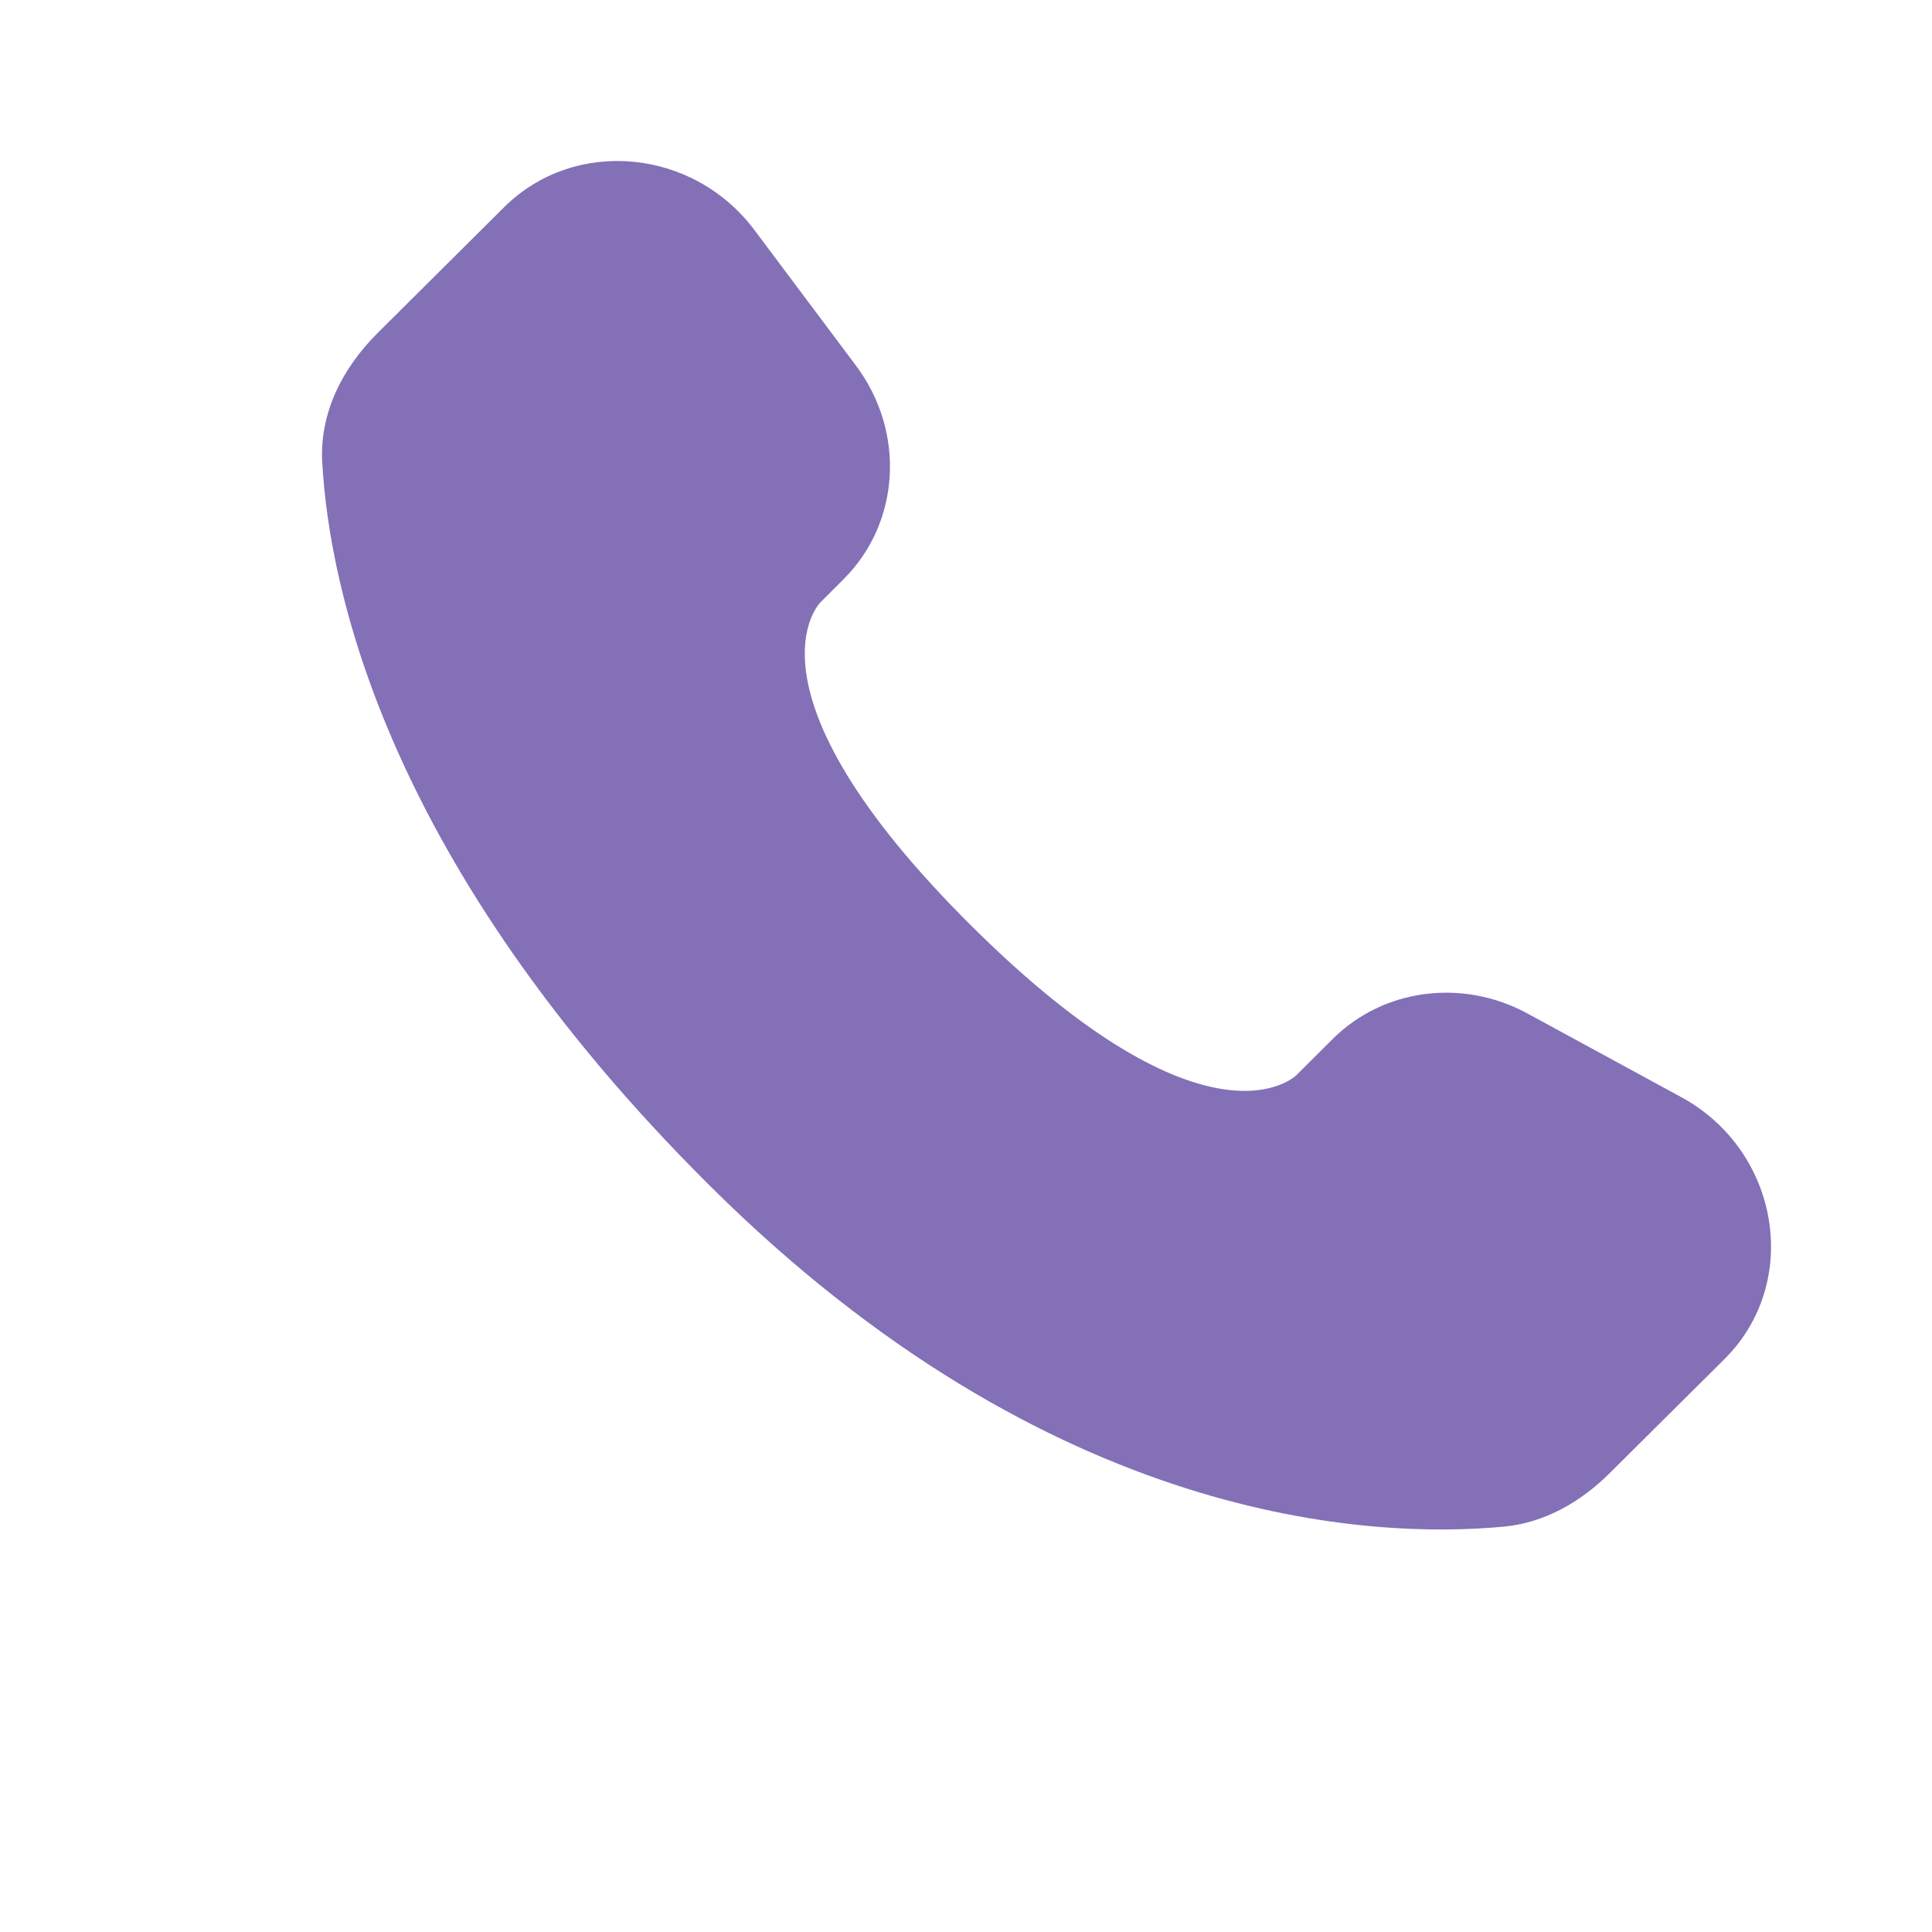
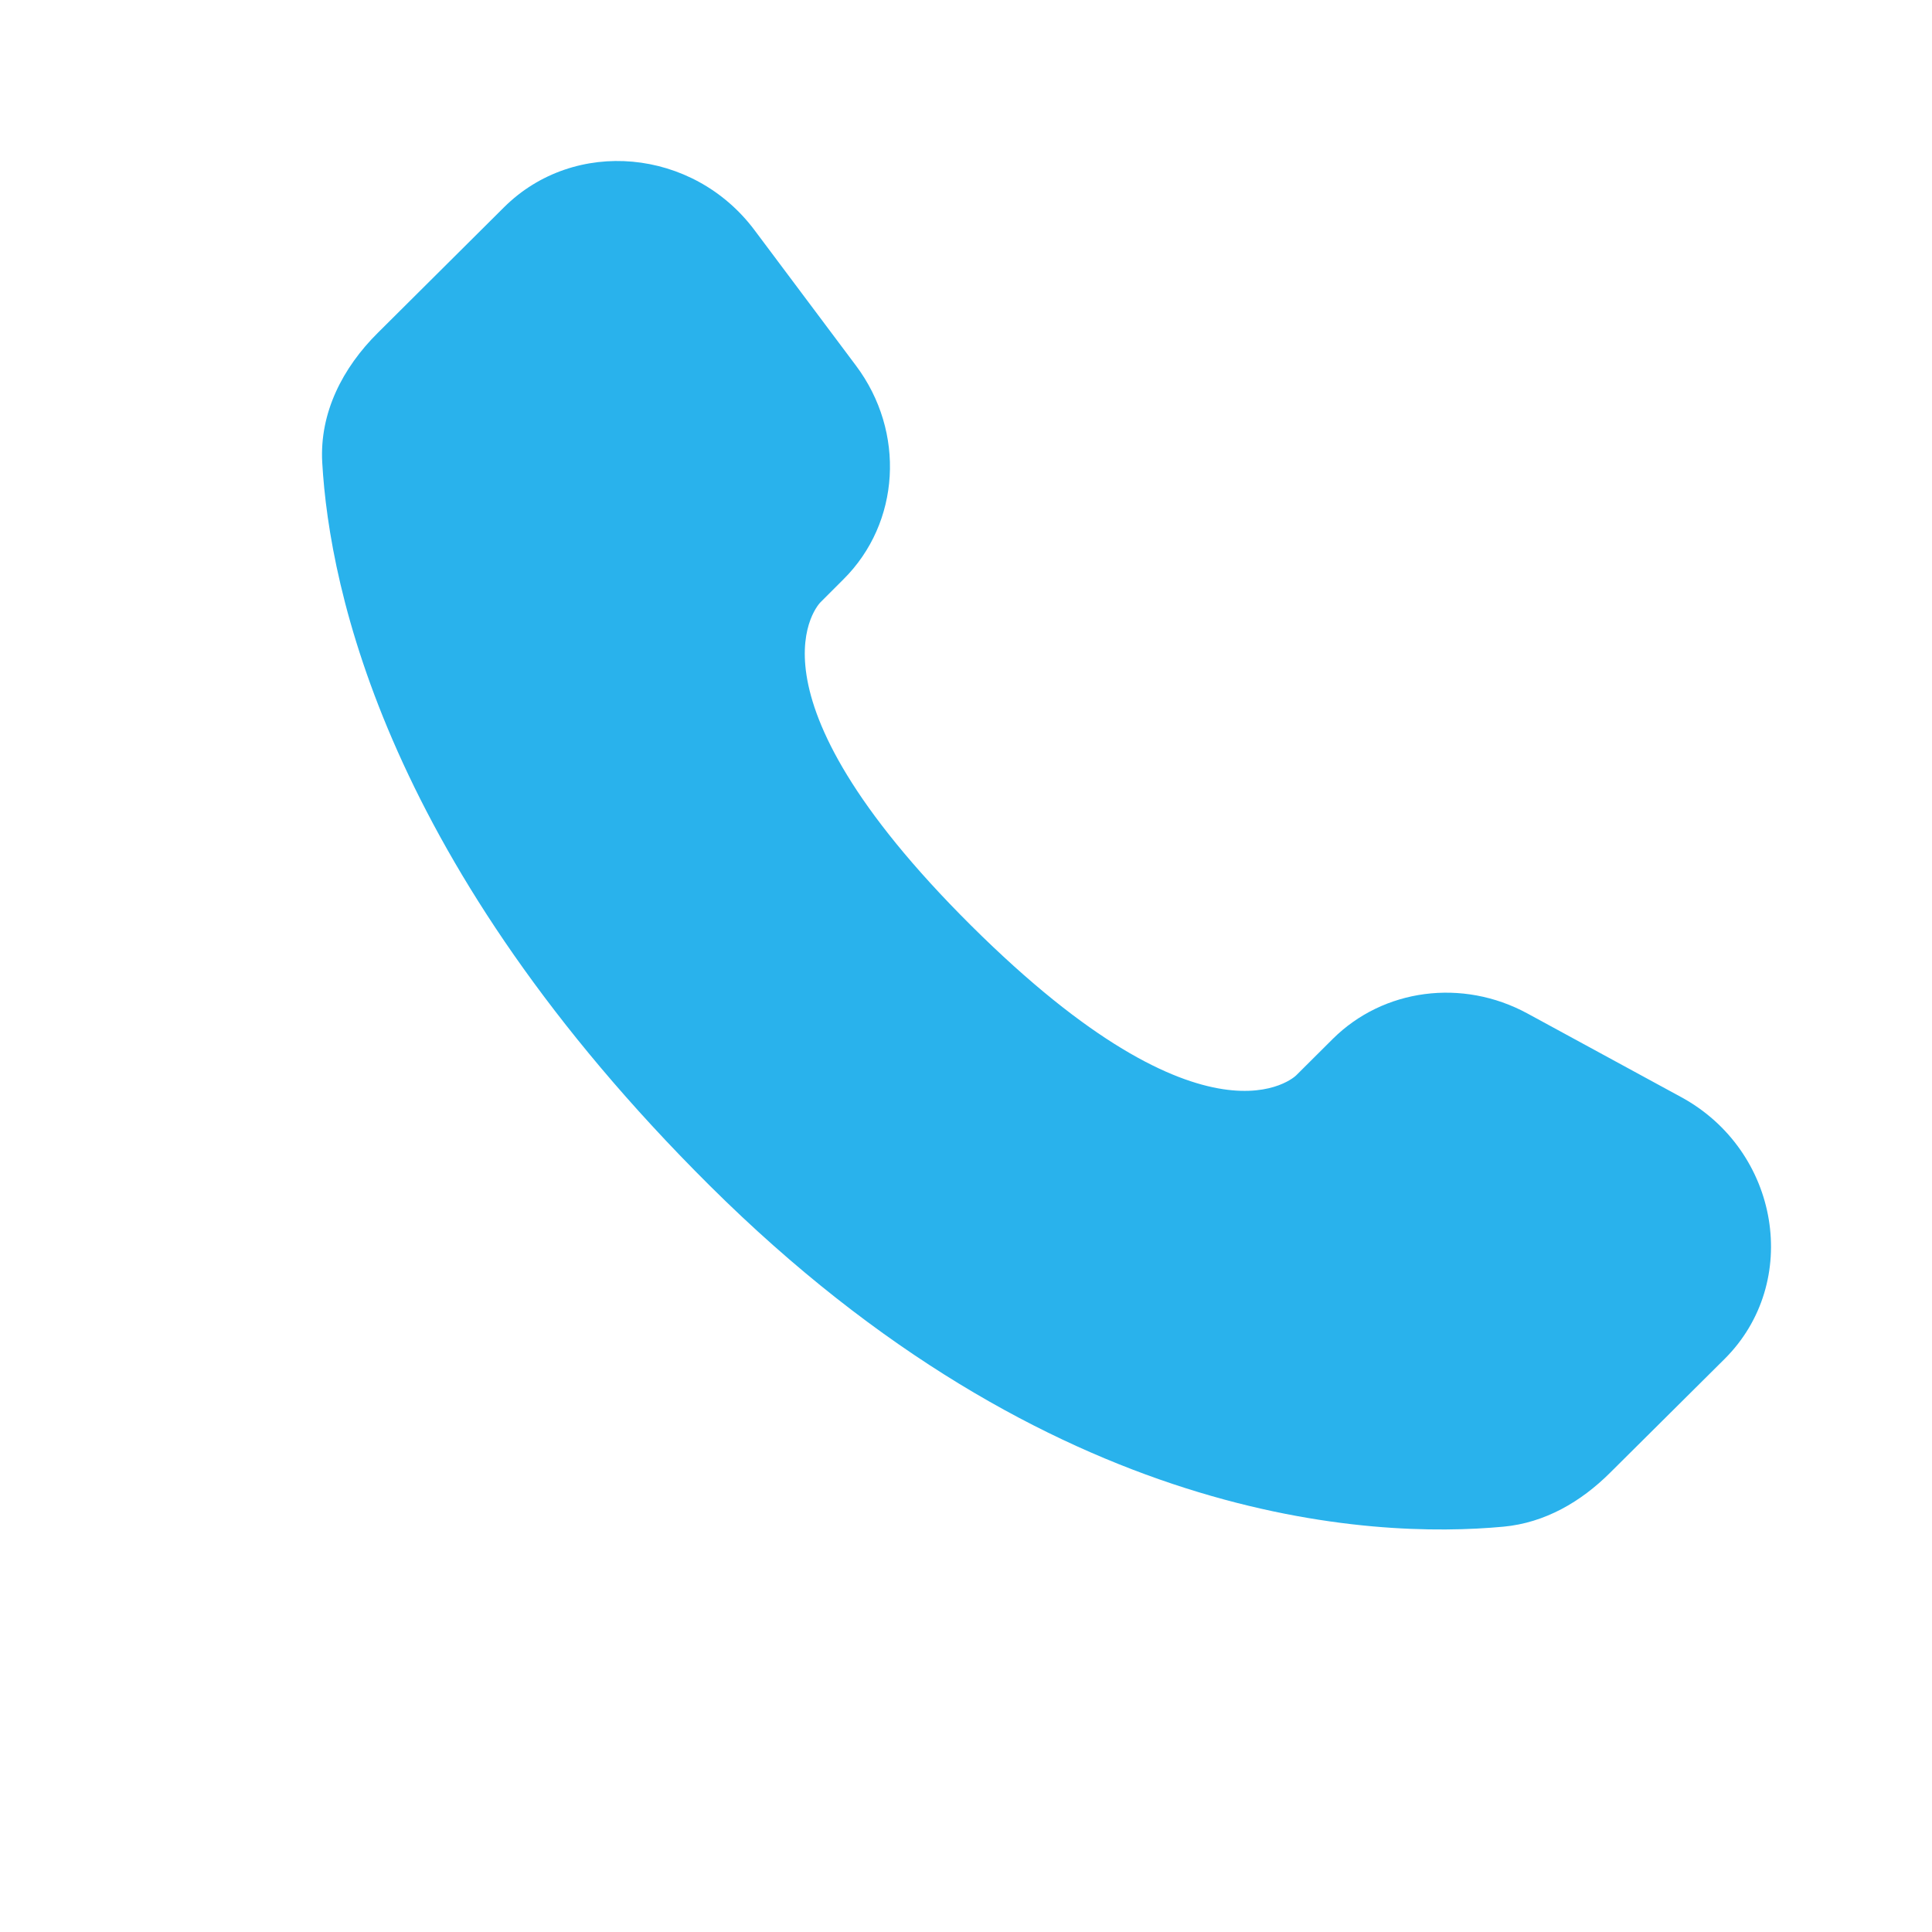
<svg xmlns="http://www.w3.org/2000/svg" width="150px" height="150px" viewBox="0 0 24 24" fill="none">
  <g id="SVGRepo_bgCarrier" stroke-width="0" />
  <g id="SVGRepo_tracerCarrier" stroke-linecap="round" stroke-linejoin="round" />
  <g id="SVGRepo_iconCarrier">
-     <path d="M16.556 12.906L16.101 13.359C16.101 13.359 15.018 14.435 12.063 11.497C9.108 8.559 10.191 7.483 10.191 7.483L10.477 7.197C11.184 6.495 11.251 5.367 10.634 4.543L9.373 2.859C8.61 1.84 7.136 1.705 6.261 2.575L4.692 4.136C4.258 4.567 3.968 5.126 4.003 5.746C4.093 7.332 4.811 10.745 8.815 14.727C13.062 18.949 17.047 19.117 18.676 18.965C19.192 18.917 19.64 18.655 20.001 18.295L21.422 16.883C22.381 15.93 22.11 14.295 20.883 13.628L18.973 12.589C18.167 12.152 17.186 12.28 16.556 12.906Z" fill="#8370B7" />
+     <path d="M16.556 12.906L16.101 13.359C16.101 13.359 15.018 14.435 12.063 11.497C9.108 8.559 10.191 7.483 10.191 7.483L10.477 7.197C11.184 6.495 11.251 5.367 10.634 4.543L9.373 2.859C8.61 1.84 7.136 1.705 6.261 2.575L4.692 4.136C4.258 4.567 3.968 5.126 4.003 5.746C4.093 7.332 4.811 10.745 8.815 14.727C13.062 18.949 17.047 19.117 18.676 18.965C19.192 18.917 19.64 18.655 20.001 18.295L21.422 16.883C22.381 15.93 22.11 14.295 20.883 13.628L18.973 12.589C18.167 12.152 17.186 12.28 16.556 12.906Z" fill="#29B2EC" />
  </g>
</svg>
